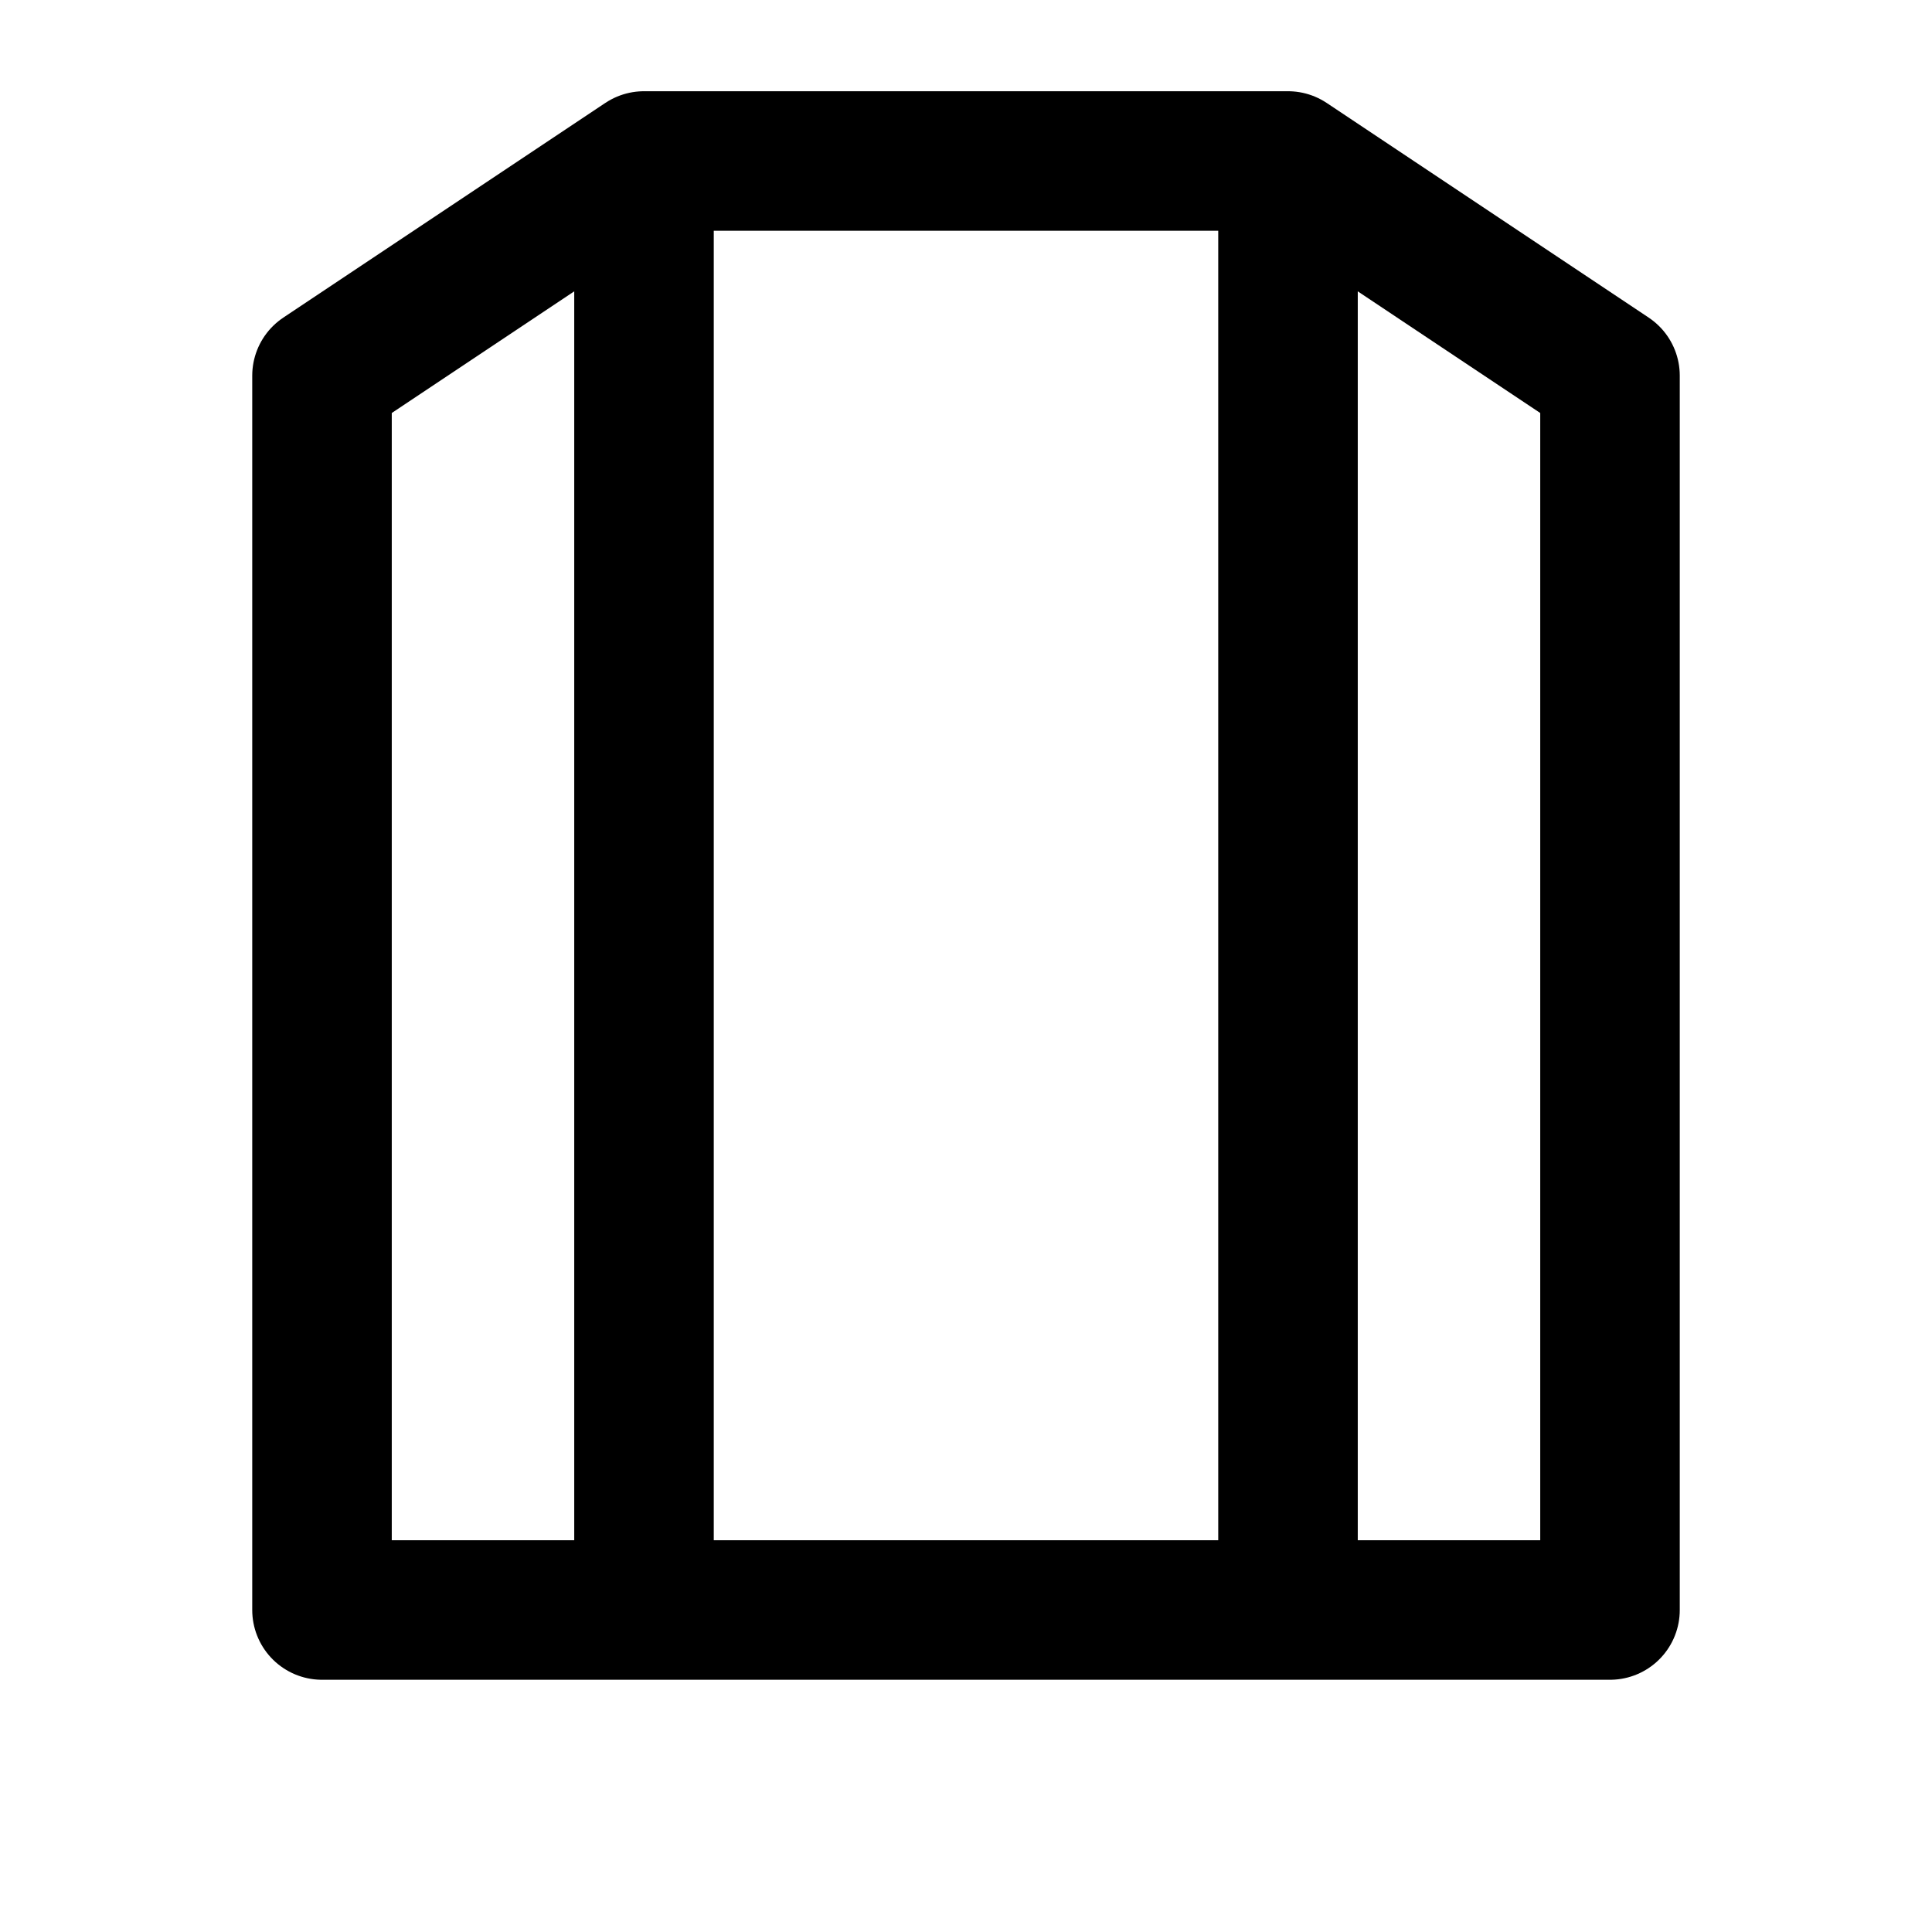
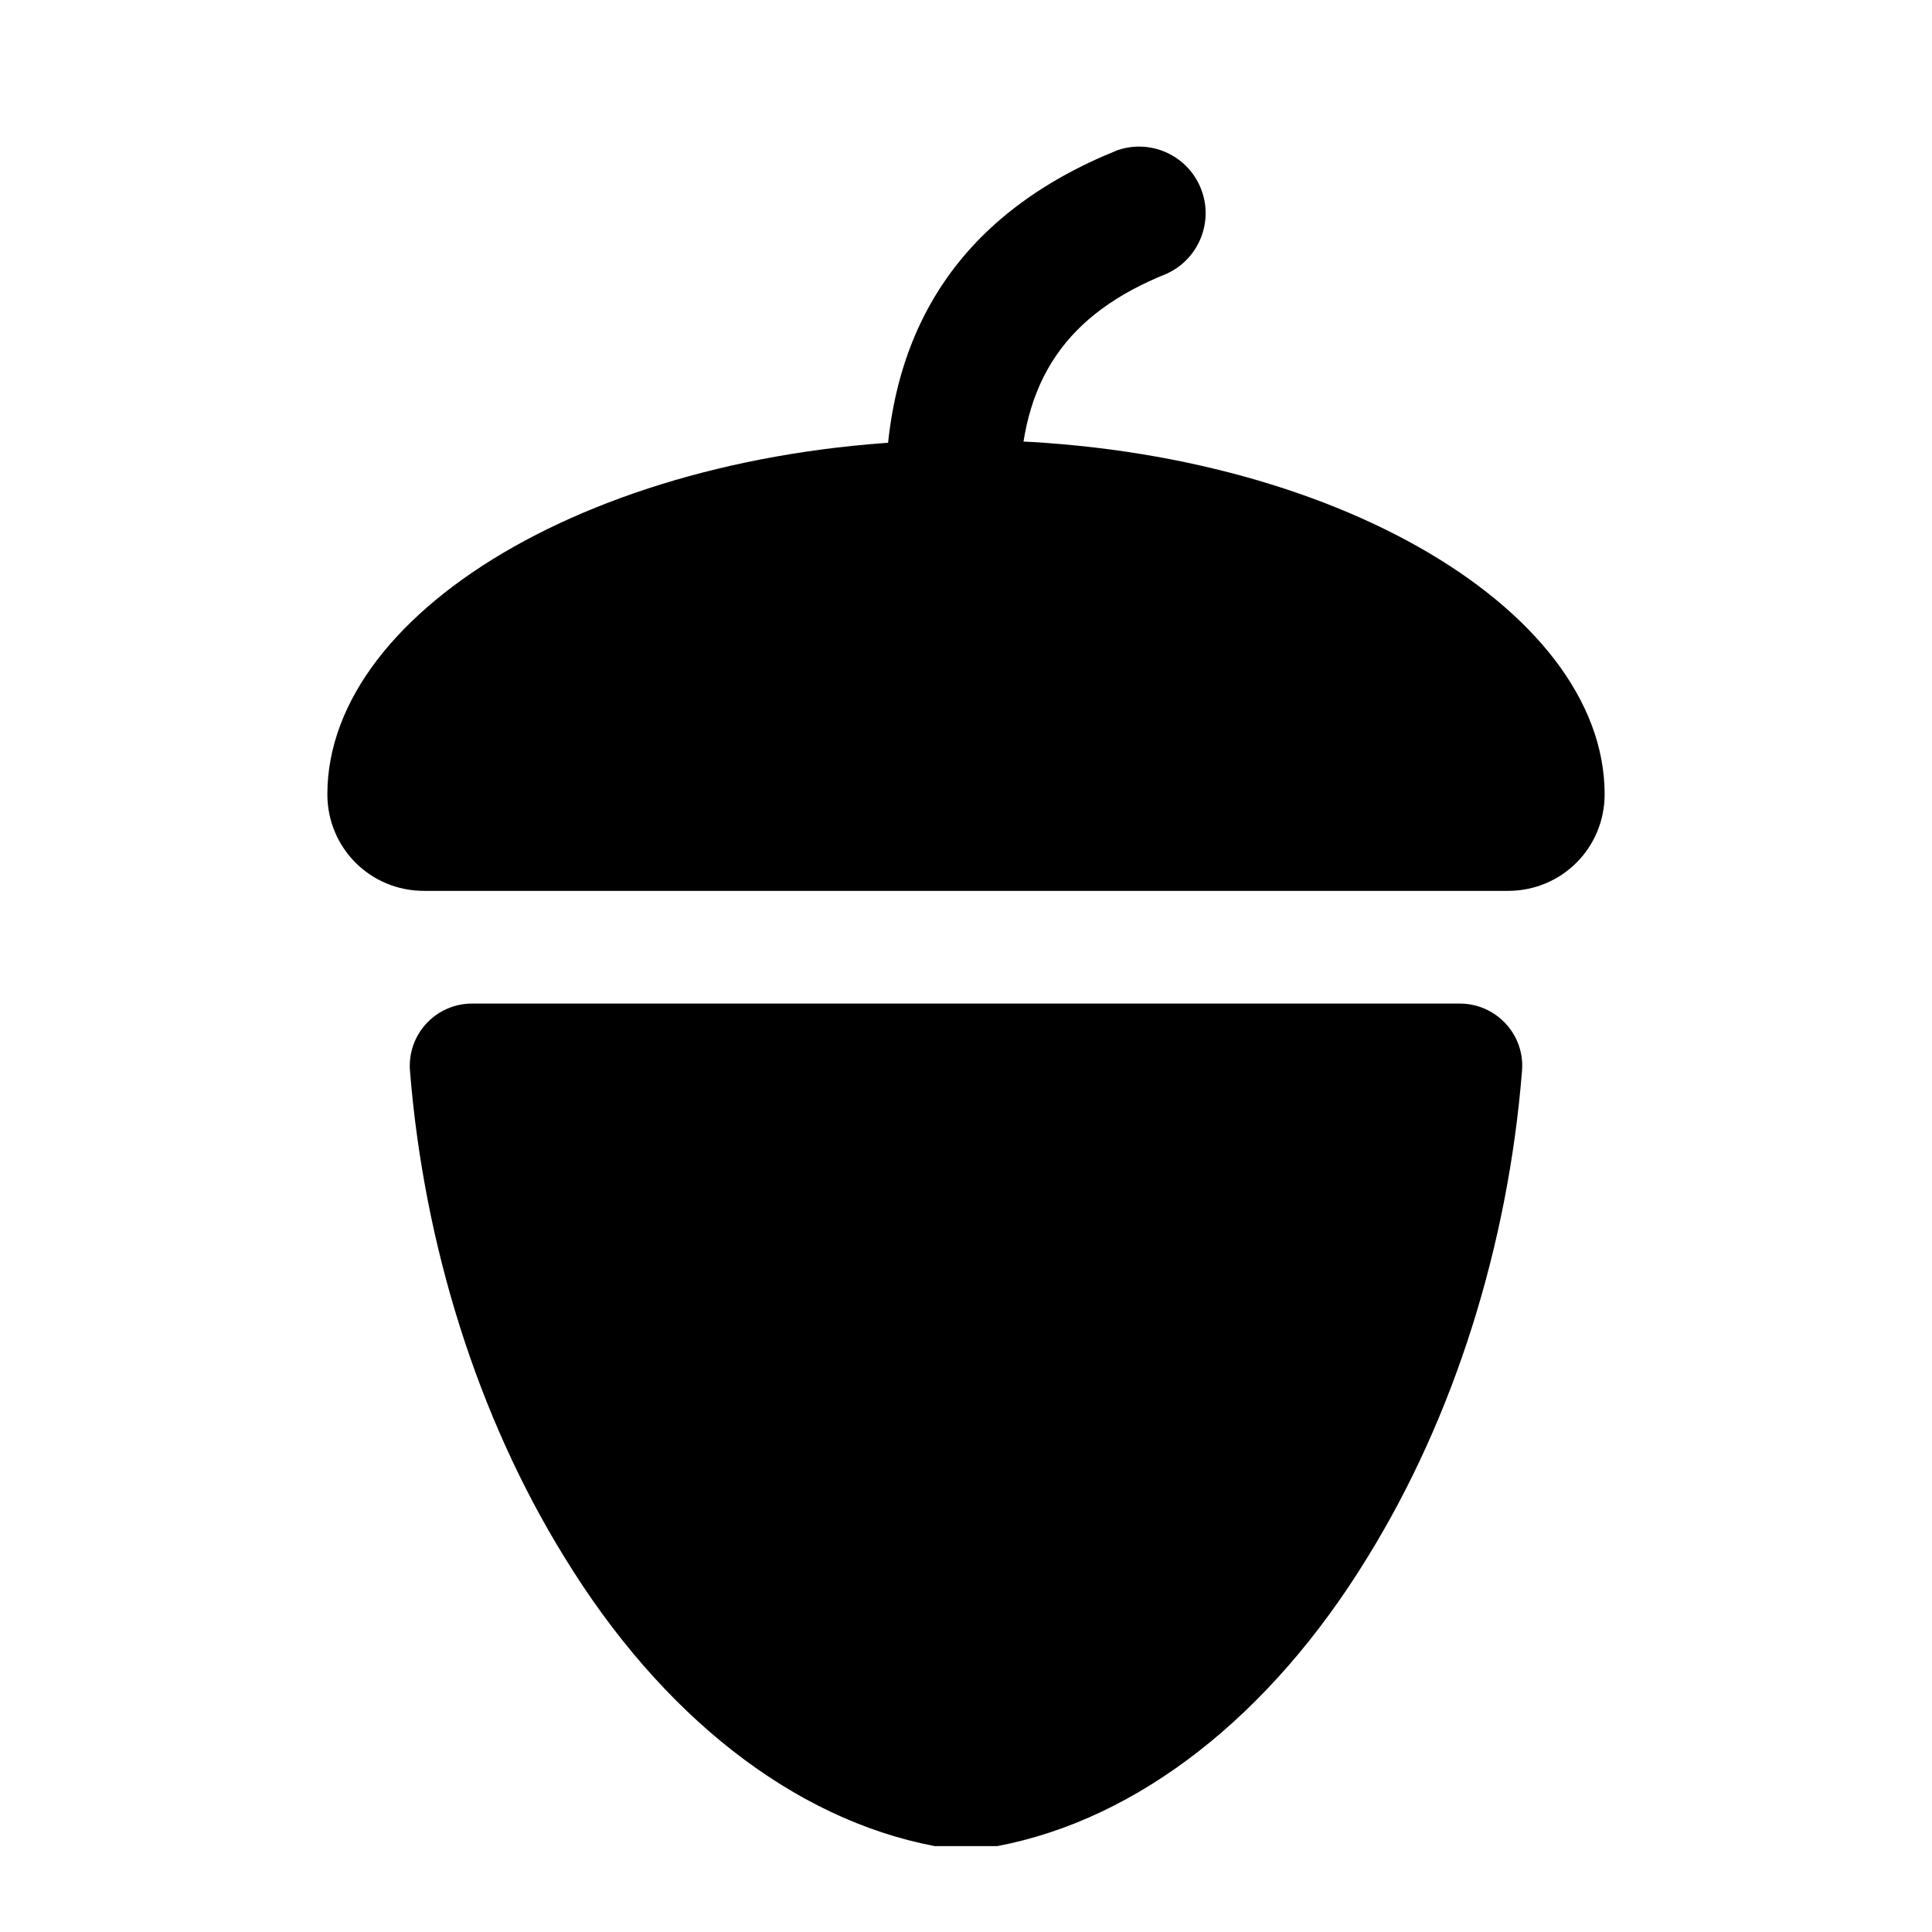
<svg xmlns="http://www.w3.org/2000/svg" viewBox="0 0 18 18" width="18" height="18">
-   <g fill="none" stroke="#000" stroke-width="1.3" stroke-linejoin="round">
-     <path d="M3 3.5 L6 1.5 L12 1.5 L15 3.5 L15 15 L3 15 Z" />
-     <path d="M6 1.5 L6 15 M12 1.5 L12 15" />
+   <g fill="#000">
+     <path d="M8.25 4.6c0-1.55.72-2.62 2.16-3.2a.62.62 0 0 1 .46 1.15c-.92.37-1.37.98-1.37 2.05z" />
+     <path d="M9 4.1c3.3 0 5.95 1.55 5.95 3.3 0 .5-.4.9-.9.9H3.95c-.5 0-.9-.4-.9-.9C3.05 5.65 5.7 4.1 9 4.1z" />
+     <path d="M4.4 9.35h9.2c.34 0 .61.29.58.63-.13 1.62-.63 3.22-1.44 4.53-.9 1.47-2.13 2.44-3.45 2.69h-.58c-1.32-.25-2.55-1.22-3.45-2.69-.81-1.31-1.31-2.91-1.44-4.53a.58.58 0 0 1 .58-.63z" />
  </g>
</svg>
